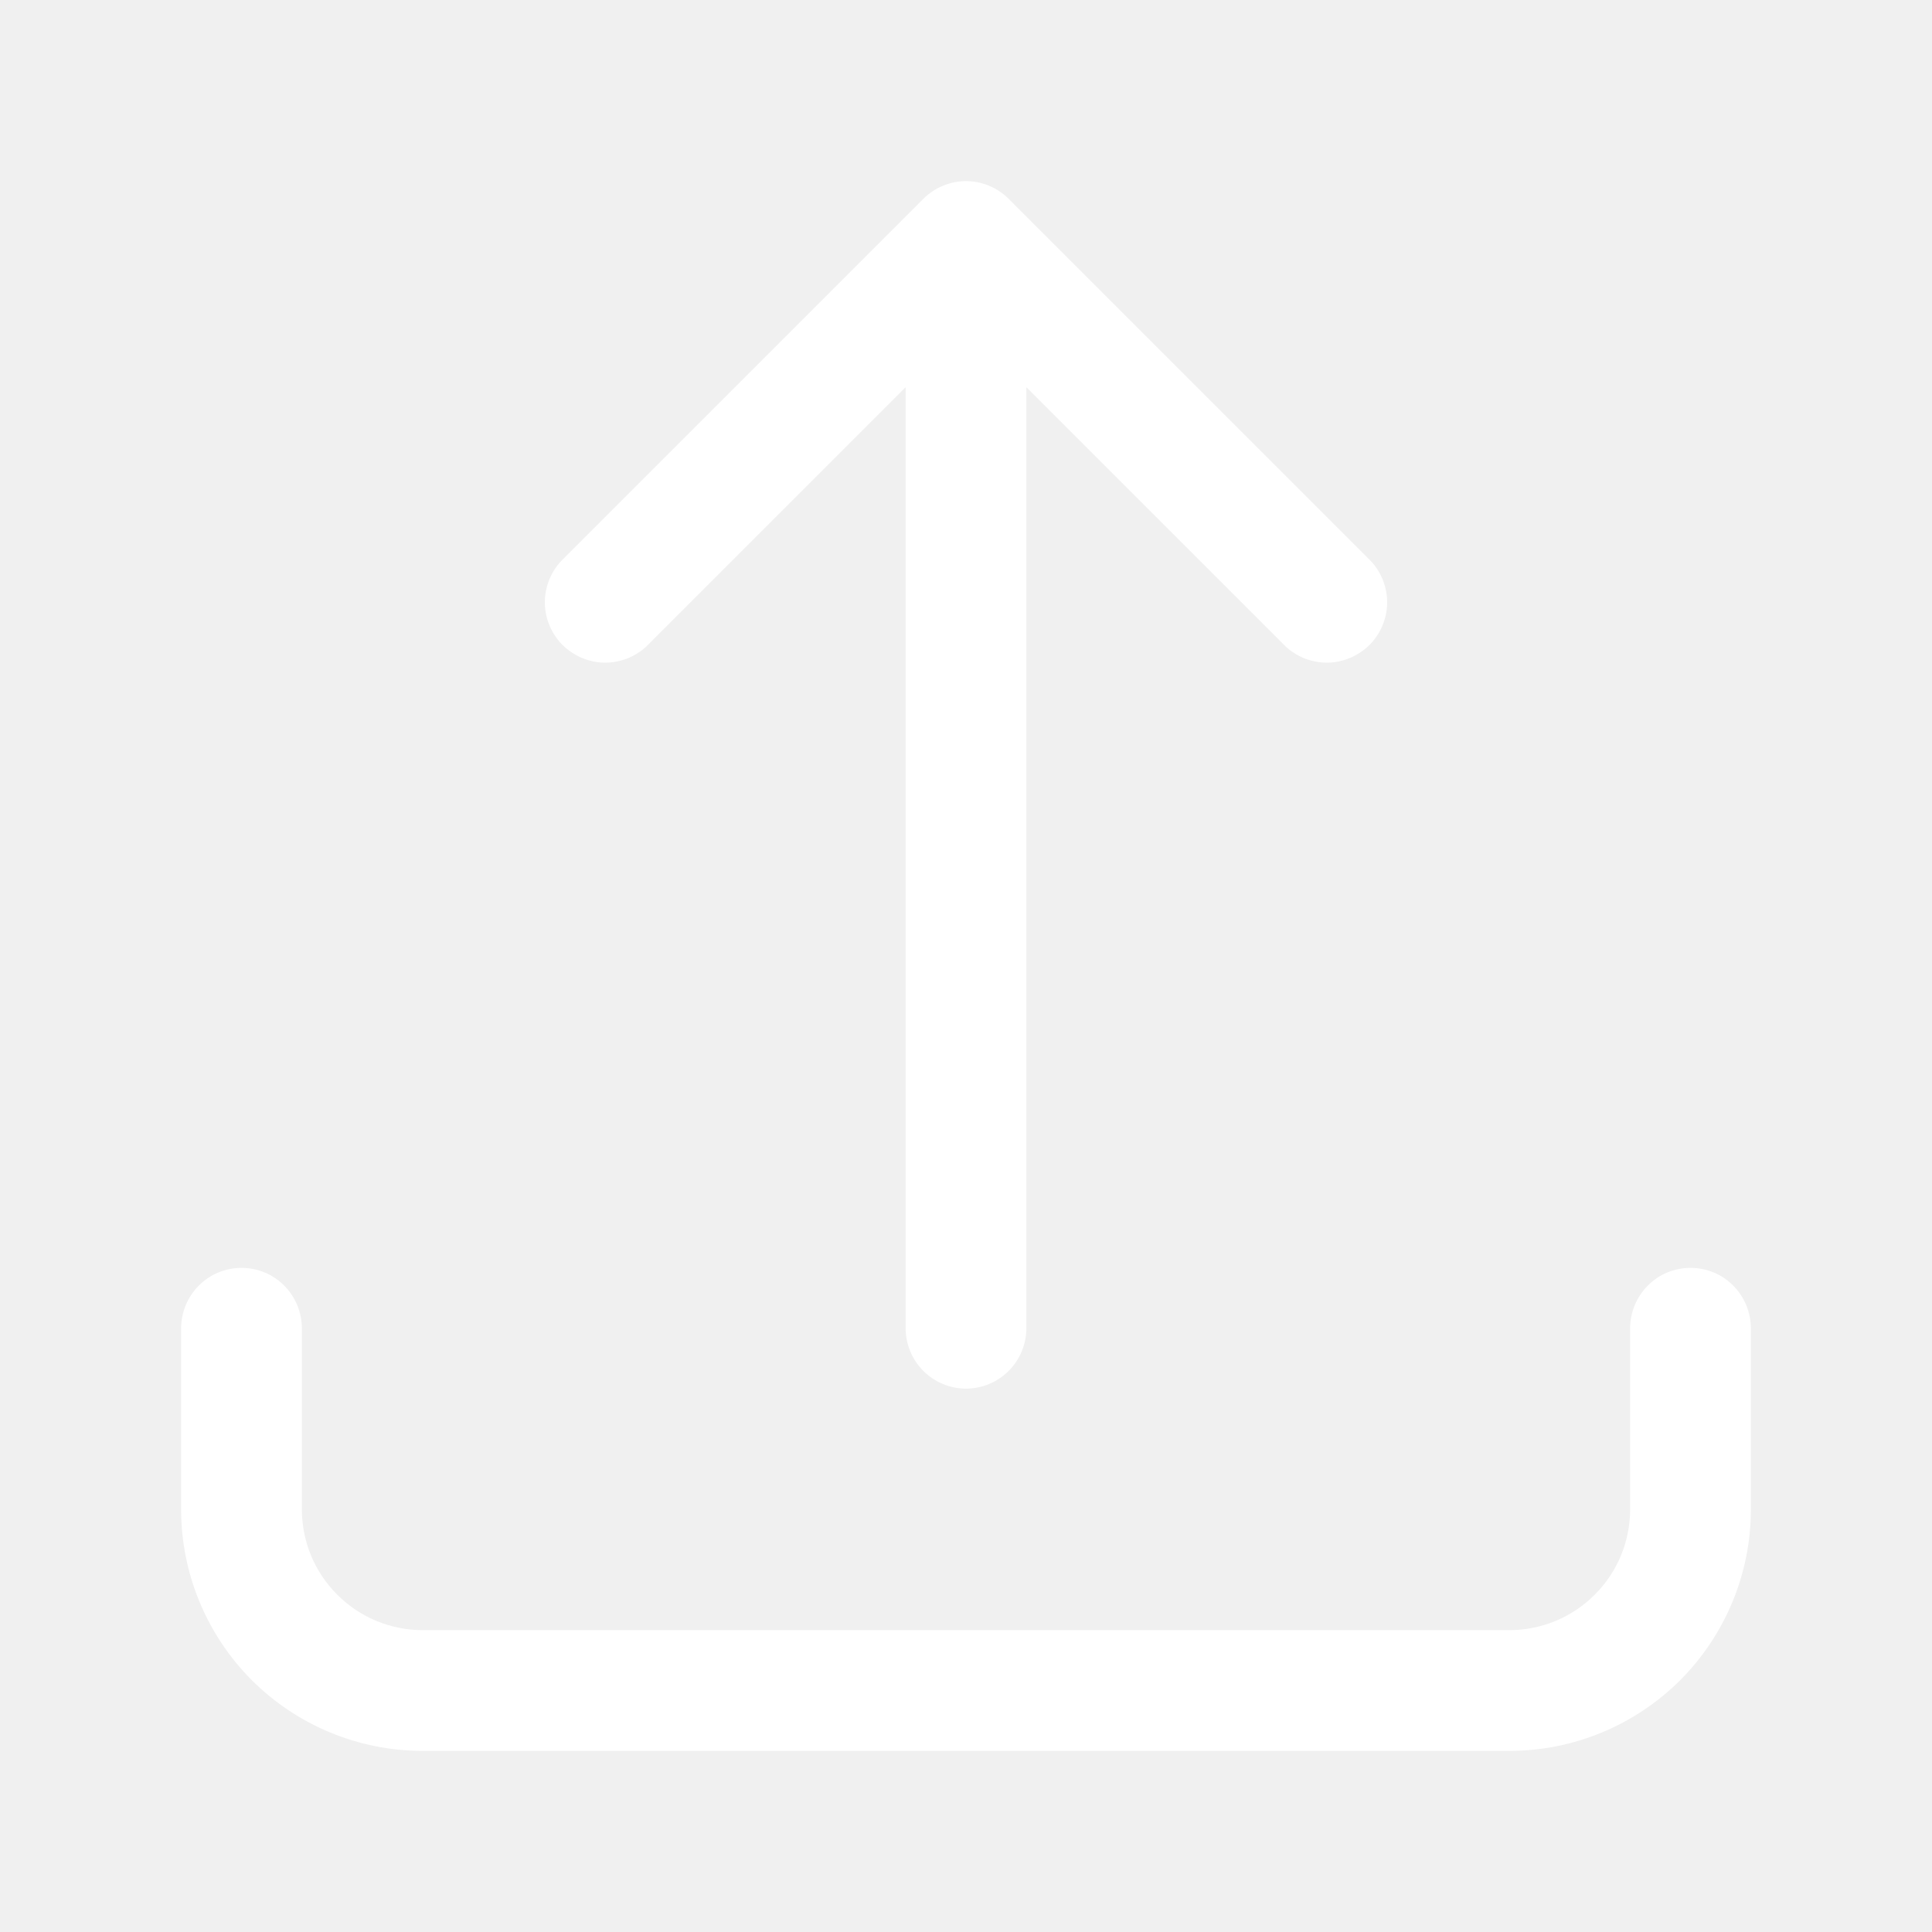
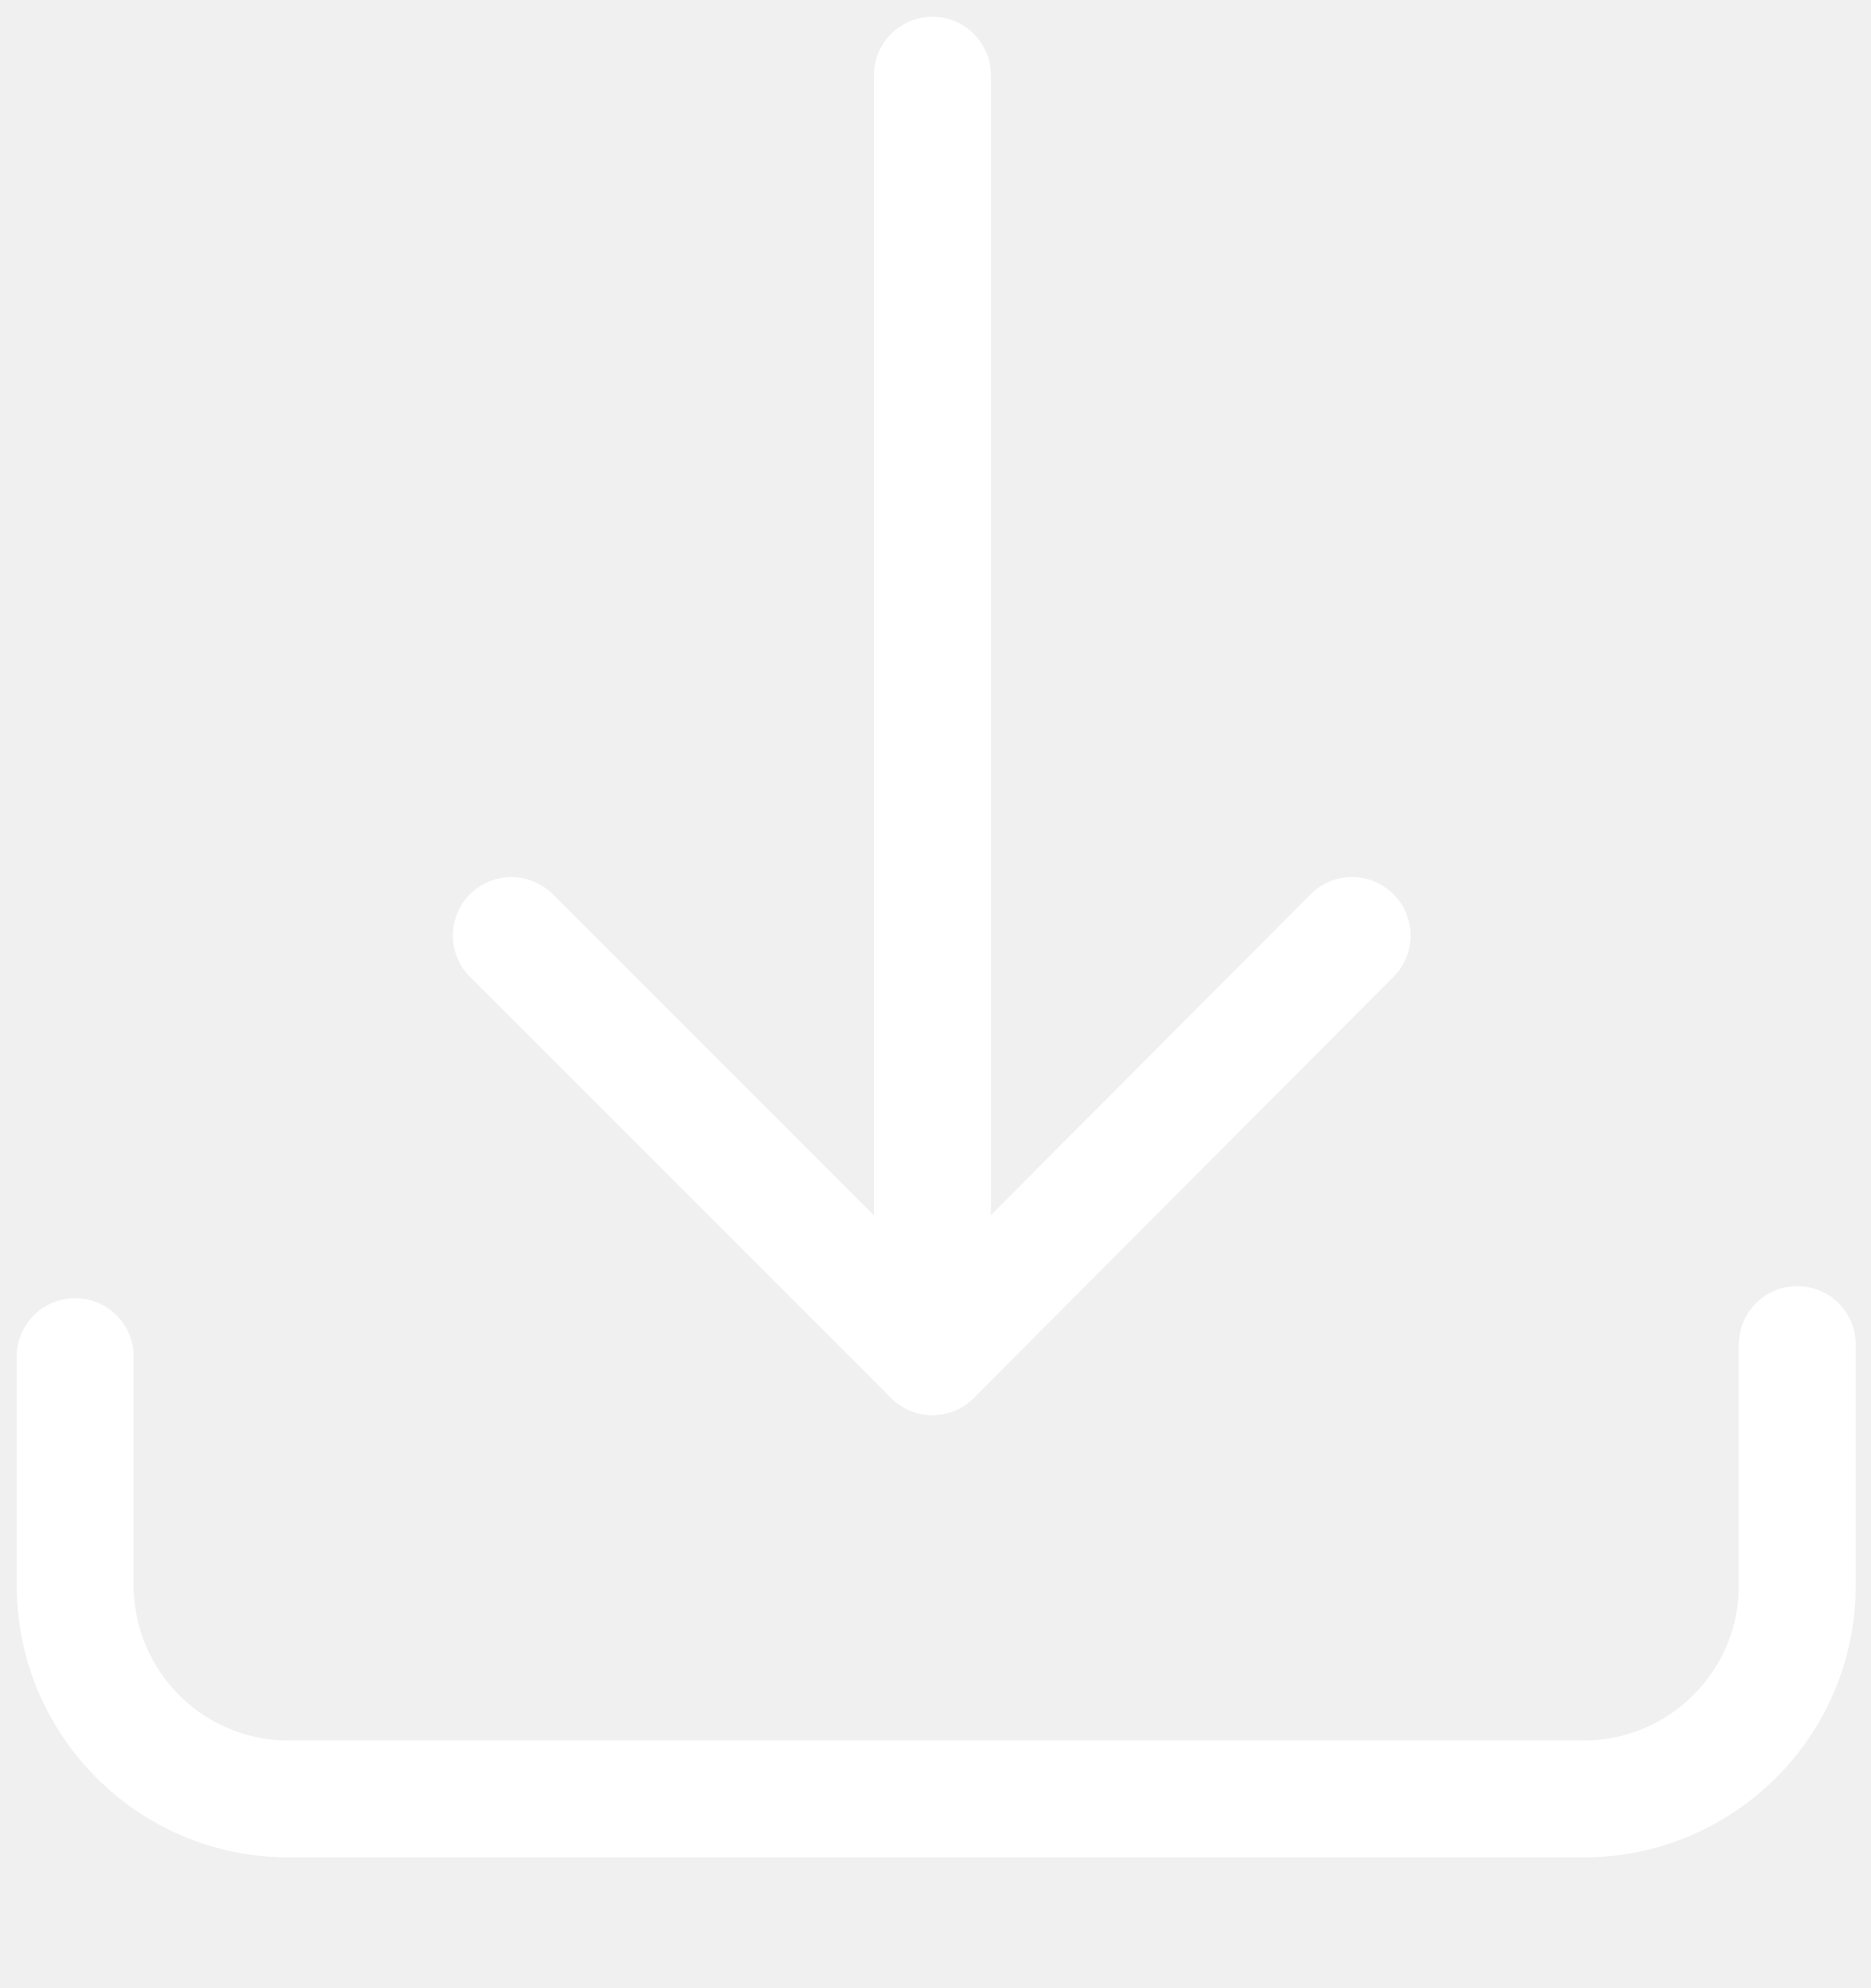
- <svg xmlns="http://www.w3.org/2000/svg" width="12" height="12" viewBox="0 0 12 12" fill="none">
-   <path fill-rule="evenodd" clip-rule="evenodd" d="M5.735 1.235C5.805 1.165 5.901 1.125 6 1.125C6.099 1.125 6.195 1.165 6.265 1.235L8.515 3.485C8.581 3.556 8.617 3.65 8.616 3.747C8.614 3.844 8.575 3.937 8.506 4.006C8.437 4.074 8.344 4.114 8.247 4.116C8.15 4.117 8.056 4.081 7.985 4.015L6.375 2.405V8.25C6.375 8.349 6.335 8.445 6.265 8.515C6.195 8.585 6.099 8.625 6 8.625C5.901 8.625 5.805 8.585 5.735 8.515C5.665 8.445 5.625 8.349 5.625 8.25V2.405L4.015 4.015C3.944 4.081 3.85 4.117 3.753 4.116C3.656 4.114 3.563 4.074 3.494 4.006C3.425 3.937 3.386 3.844 3.384 3.747C3.383 3.65 3.419 3.556 3.485 3.485L5.735 1.235ZM1.5 7.875C1.599 7.875 1.695 7.914 1.765 7.985C1.835 8.055 1.875 8.151 1.875 8.25V9.375C1.875 9.574 1.954 9.765 2.095 9.905C2.235 10.046 2.426 10.125 2.625 10.125H9.375C9.574 10.125 9.765 10.046 9.905 9.905C10.046 9.765 10.125 9.574 10.125 9.375V8.25C10.125 8.151 10.165 8.055 10.235 7.985C10.305 7.914 10.4 7.875 10.5 7.875C10.6 7.875 10.695 7.914 10.765 7.985C10.835 8.055 10.875 8.151 10.875 8.25V9.375C10.875 9.773 10.717 10.154 10.436 10.436C10.154 10.717 9.773 10.875 9.375 10.875H2.625C2.227 10.875 1.846 10.717 1.564 10.436C1.283 10.154 1.125 9.773 1.125 9.375V8.25C1.125 8.151 1.165 8.055 1.235 7.985C1.305 7.914 1.401 7.875 1.5 7.875Z" fill="white" />
+ <svg xmlns="http://www.w3.org/2000/svg" width="16" height="17" viewBox="0 0 16 17" fill="none">
+   <path d="M7.974 0.643V11.601L4.373 8" stroke="white" stroke-linecap="round" stroke-linejoin="round" />
+   <path d="M7.974 11.601L11.563 8" stroke="white" stroke-linecap="round" stroke-linejoin="round" />
+   <path d="M0.643 11.601V13.556C0.643 14.559 1.453 15.383 2.469 15.383H13.543C14.547 15.383 15.37 14.572 15.37 13.556V11.498" stroke="white" stroke-linecap="round" stroke-linejoin="round" />
</svg>
